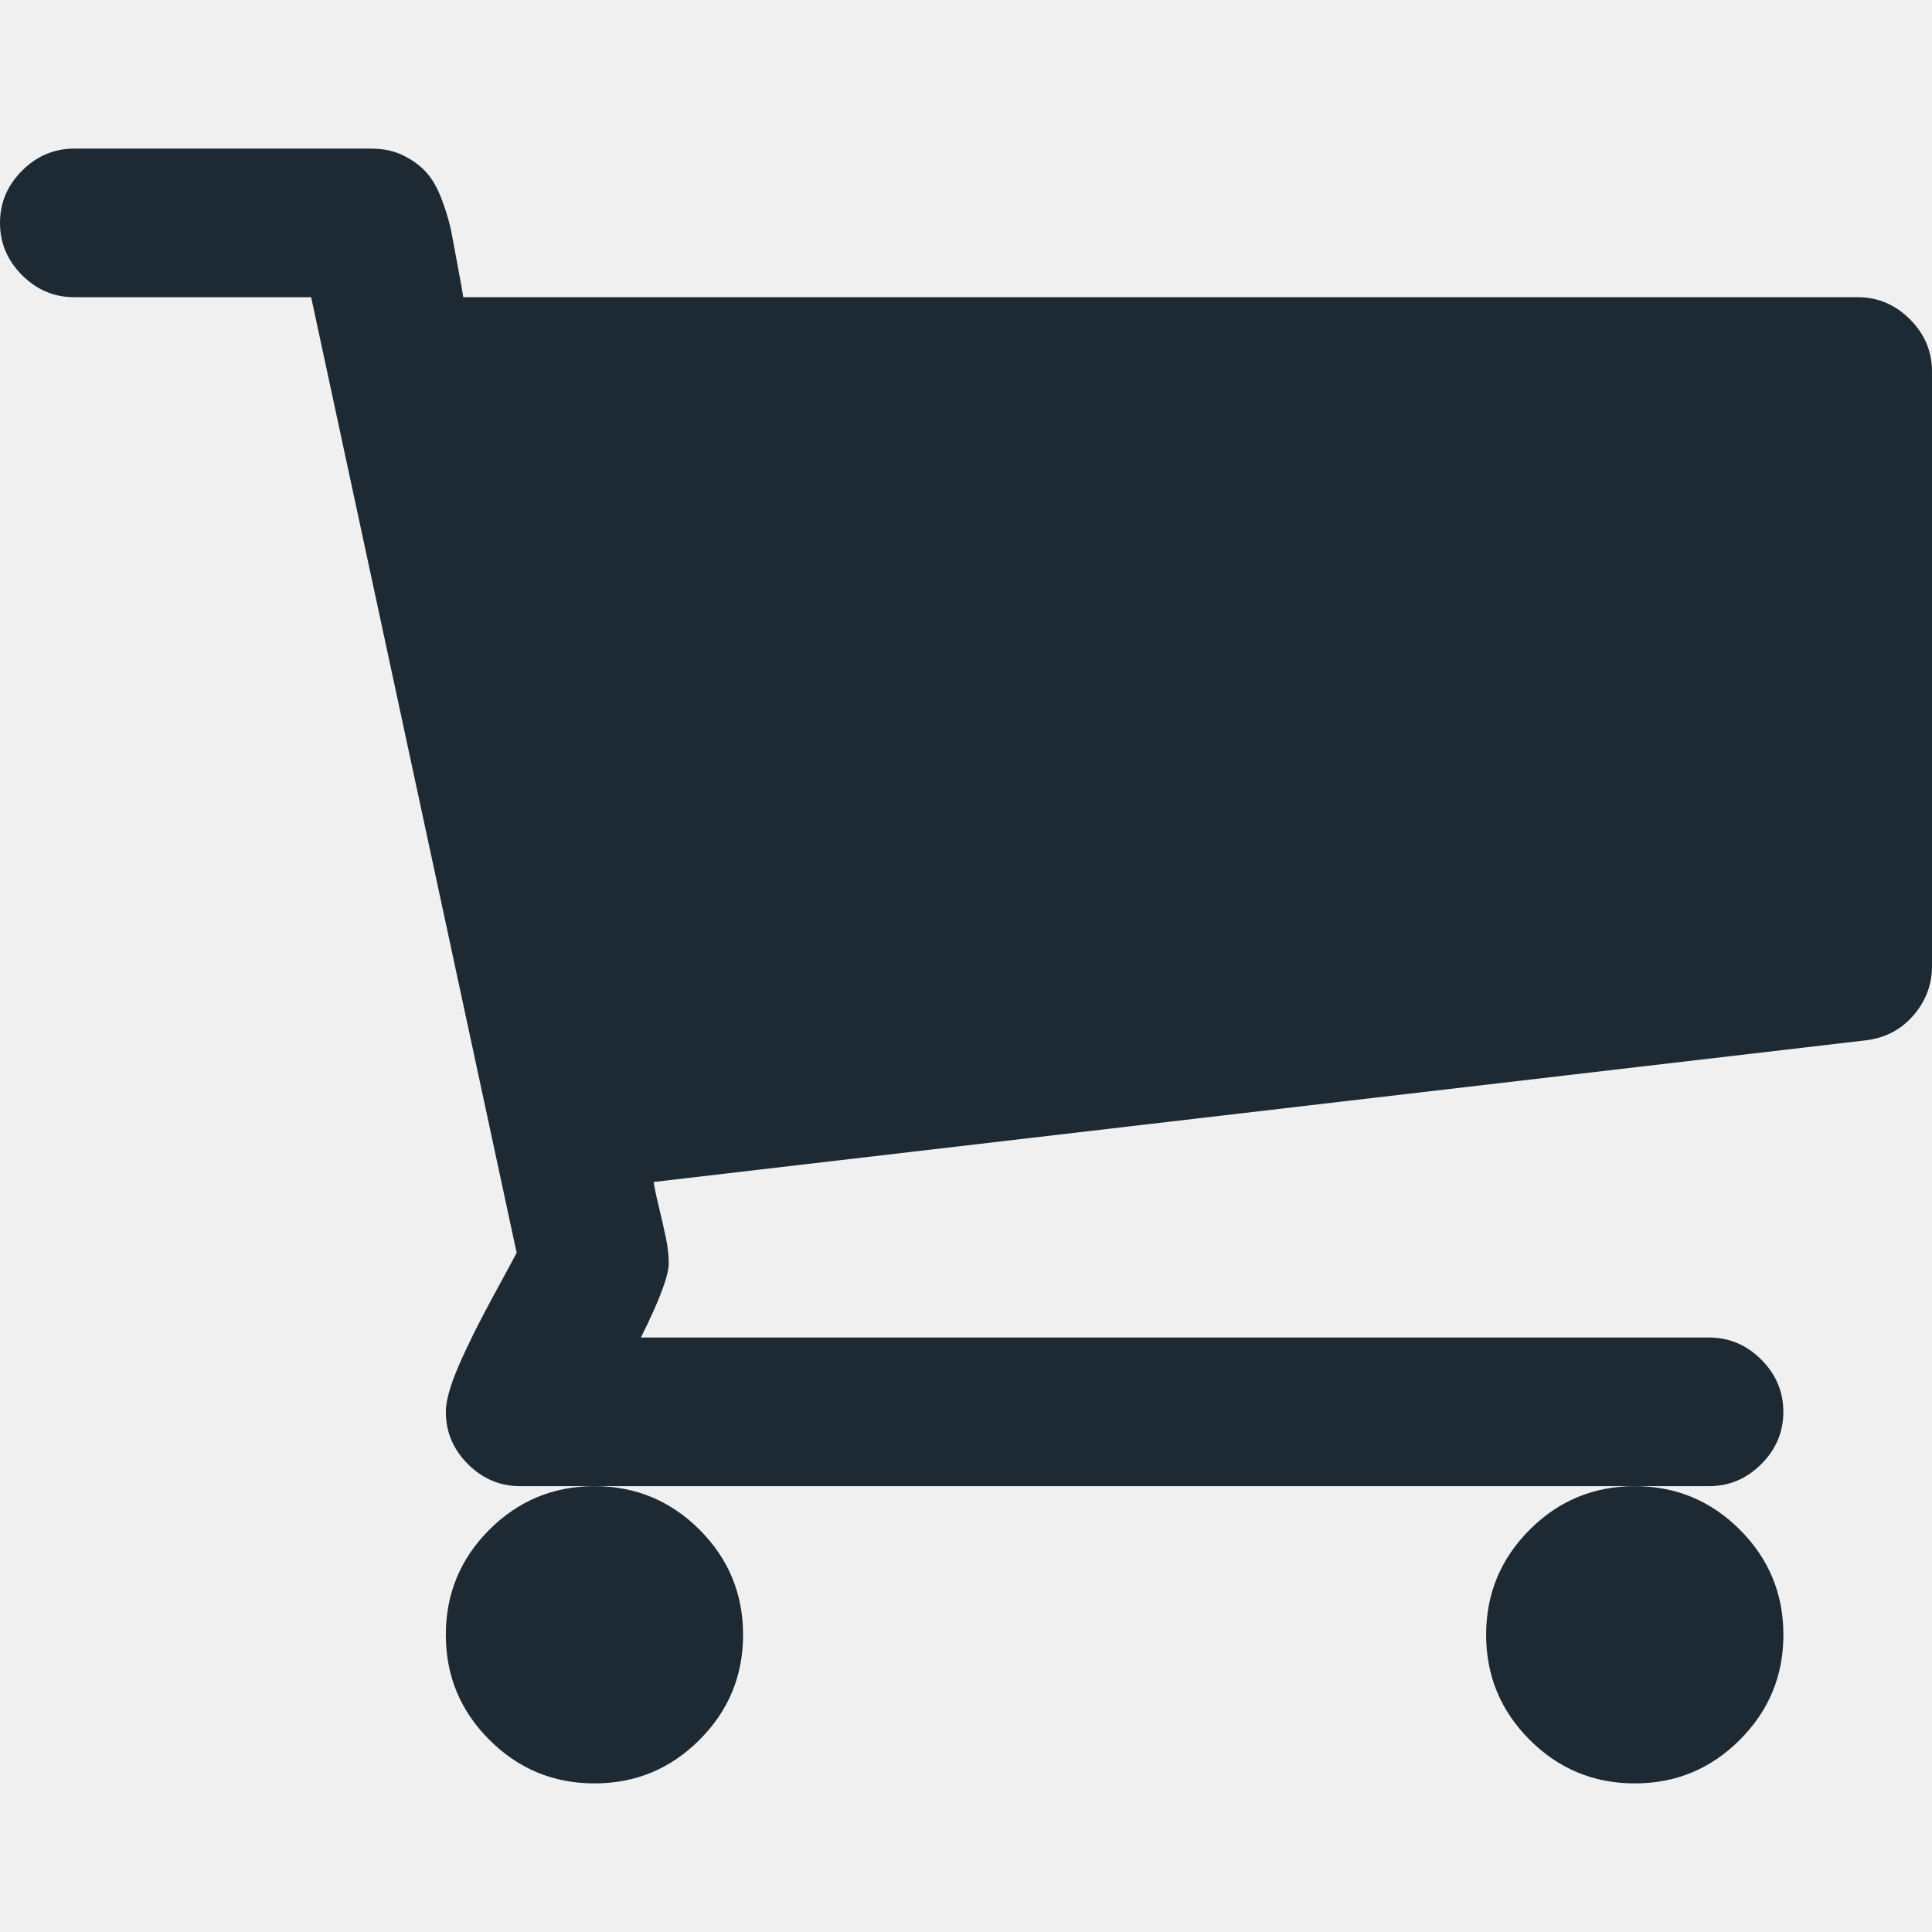
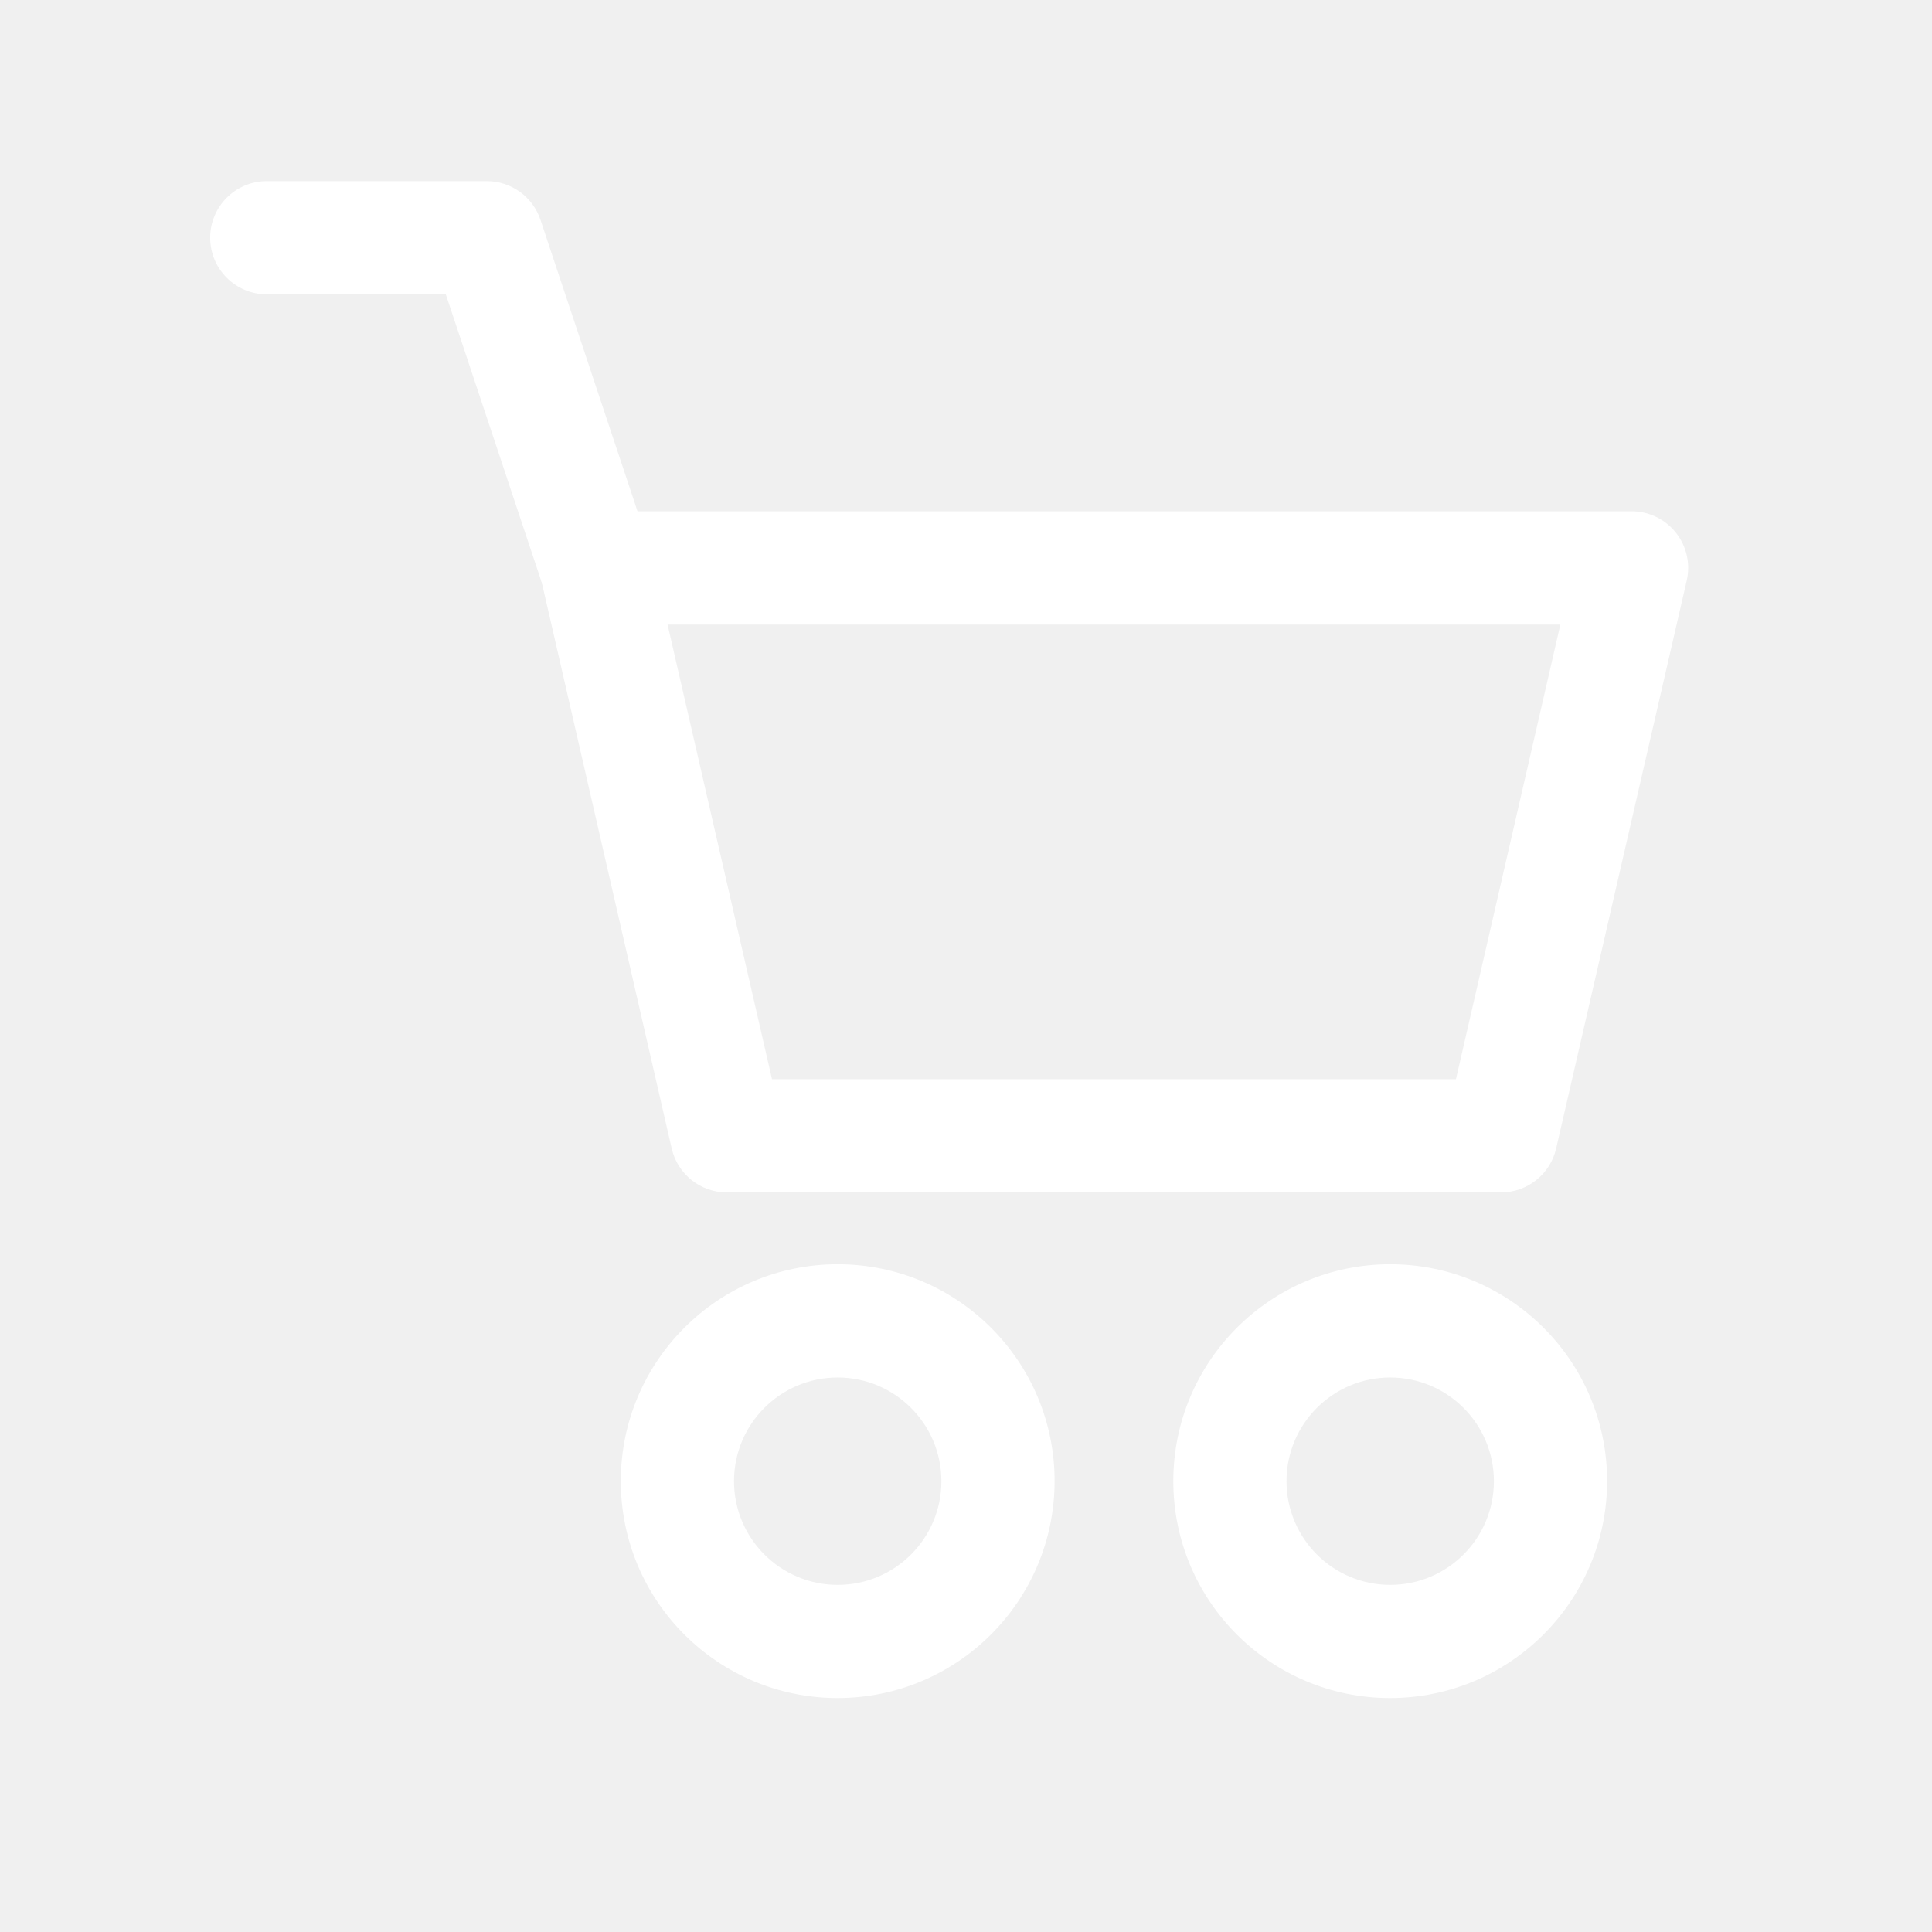
- <svg xmlns="http://www.w3.org/2000/svg" version="1.1" id="Capa_1" x="0px" y="0px" width="475.084px" height="475.085px" viewBox="0 0 475.084 475.085" style="enable-background:new 0 0 475.084 475.085;" xml:space="preserve">
-   <g>
-     <g>
-       <path d="M365.446,401.998c0,10.092,3.579,18.702,10.711,25.834c7.132,7.139,15.749,10.711,25.845,10.711    c10.081,0,18.698-3.572,25.83-10.711c7.139-7.132,10.711-15.742,10.711-25.834s-3.568-18.702-10.711-25.841    c-7.132-7.132-15.749-10.704-25.83-10.704c-10.096,0-18.713,3.572-25.845,10.704C369.025,383.296,365.446,391.906,365.446,401.998    z" style="fill:rgba(6,21,32,.9);" />
-       <path d="M469.658,78.51c-3.618-3.617-7.898-5.426-12.848-5.426H113.918c-0.193-1.331-0.621-3.756-1.287-7.277    c-0.666-3.523-1.188-6.329-1.569-8.425c-0.383-2.087-1.093-4.611-2.142-7.561c-1.047-2.952-2.284-5.286-3.711-6.995    c-1.425-1.718-3.328-3.189-5.708-4.43c-2.378-1.233-5.092-1.853-8.136-1.853H18.276c-4.952,0-9.234,1.812-12.85,5.424    C1.809,45.583,0,49.868,0,54.816s1.809,9.231,5.426,12.847c3.619,3.617,7.902,5.424,12.85,5.424h58.237l50.532,234.976    c-0.378,0.76-2.329,4.373-5.852,10.848c-3.521,6.475-6.328,12.135-8.42,16.988c-2.093,4.859-3.14,8.616-3.14,11.279    c0,4.948,1.809,9.232,5.424,12.854c3.621,3.606,7.902,5.421,12.851,5.421h18.272h255.815h18.261c4.948,0,9.232-1.814,12.847-5.421    c3.62-3.621,5.427-7.905,5.427-12.854c0-4.949-1.807-9.233-5.427-12.847c-3.614-3.614-7.898-5.428-12.847-5.428h-262.66    c4.57-9.138,6.854-15.222,6.854-18.268c0-1.909-0.238-4.004-0.715-6.283s-1.047-4.805-1.713-7.569    c-0.667-2.752-1.093-4.799-1.283-6.133l298.077-34.831c4.753-0.575,8.658-2.614,11.703-6.14c3.046-3.518,4.565-7.562,4.565-12.133    V91.363C475.082,86.415,473.278,82.132,469.658,78.51z" style="fill:rgba(6,21,32,.9);" />
-       <path d="M109.632,401.998c0,10.092,3.567,18.702,10.706,25.834c7.141,7.139,15.75,10.711,25.841,10.711    c10.085,0,18.699-3.572,25.835-10.711c7.139-7.132,10.71-15.742,10.71-25.834s-3.568-18.702-10.71-25.841    c-7.137-7.132-15.75-10.704-25.835-10.704c-10.09,0-18.704,3.572-25.841,10.704C113.203,383.296,109.632,391.906,109.632,401.998z    " style="fill:rgba(6,21,32,.9);" />
-     </g>
+ <svg xmlns="http://www.w3.org/2000/svg" viewBox="0 0 512 512">
+   <g data-name="1" id="_1" fill="#fff">
+     <path d="M397.78,316H192.65A15,15,0,0,1,178,304.33L143.46,153.85a15,15,0,0,1,14.62-18.36H432.35A15,15,0,0,1,447,153.85L412.4,304.33A15,15,0,0,1,397.78,316ZM204.59,286H385.84l27.67-120.48H176.91Z" />
+     <path d="M222,450a57.48,57.48,0,1,1,57.48-57.48A57.54,57.54,0,0,1,222,450Zm0-84.95a27.48,27.48,0,1,0,27.48,27.47A27.5,27.5,0,0,0,222,365.05Z" />
+     <path d="M368.42,450a57.48,57.48,0,1,1,57.48-57.48A57.54,57.54,0,0,1,368.42,450Zm0-84.95a27.48,27.48,0,1,0,27.48,27.47A27.5,27.5,0,0,0,368.42,365.05Z" />
+     <path d="M158.08,165.49a15,15,0,0,1-14.23-10.26L118.14,78H70.7a15,15,0,1,1,0-30H129a15,15,0,0,1,14.23,10.26l29.13,87.49a15,15,0,0,1-14.23,19.74Z" />
  </g>
-   <g>
- </g>
-   <g>
- </g>
-   <g>
- </g>
-   <g>
- </g>
-   <g>
- </g>
-   <g>
- </g>
-   <g>
- </g>
-   <g>
- </g>
-   <g>
- </g>
-   <g>
- </g>
-   <g>
- </g>
-   <g>
- </g>
-   <g>
- </g>
-   <g>
- </g>
-   <g>
- </g>
</svg>
